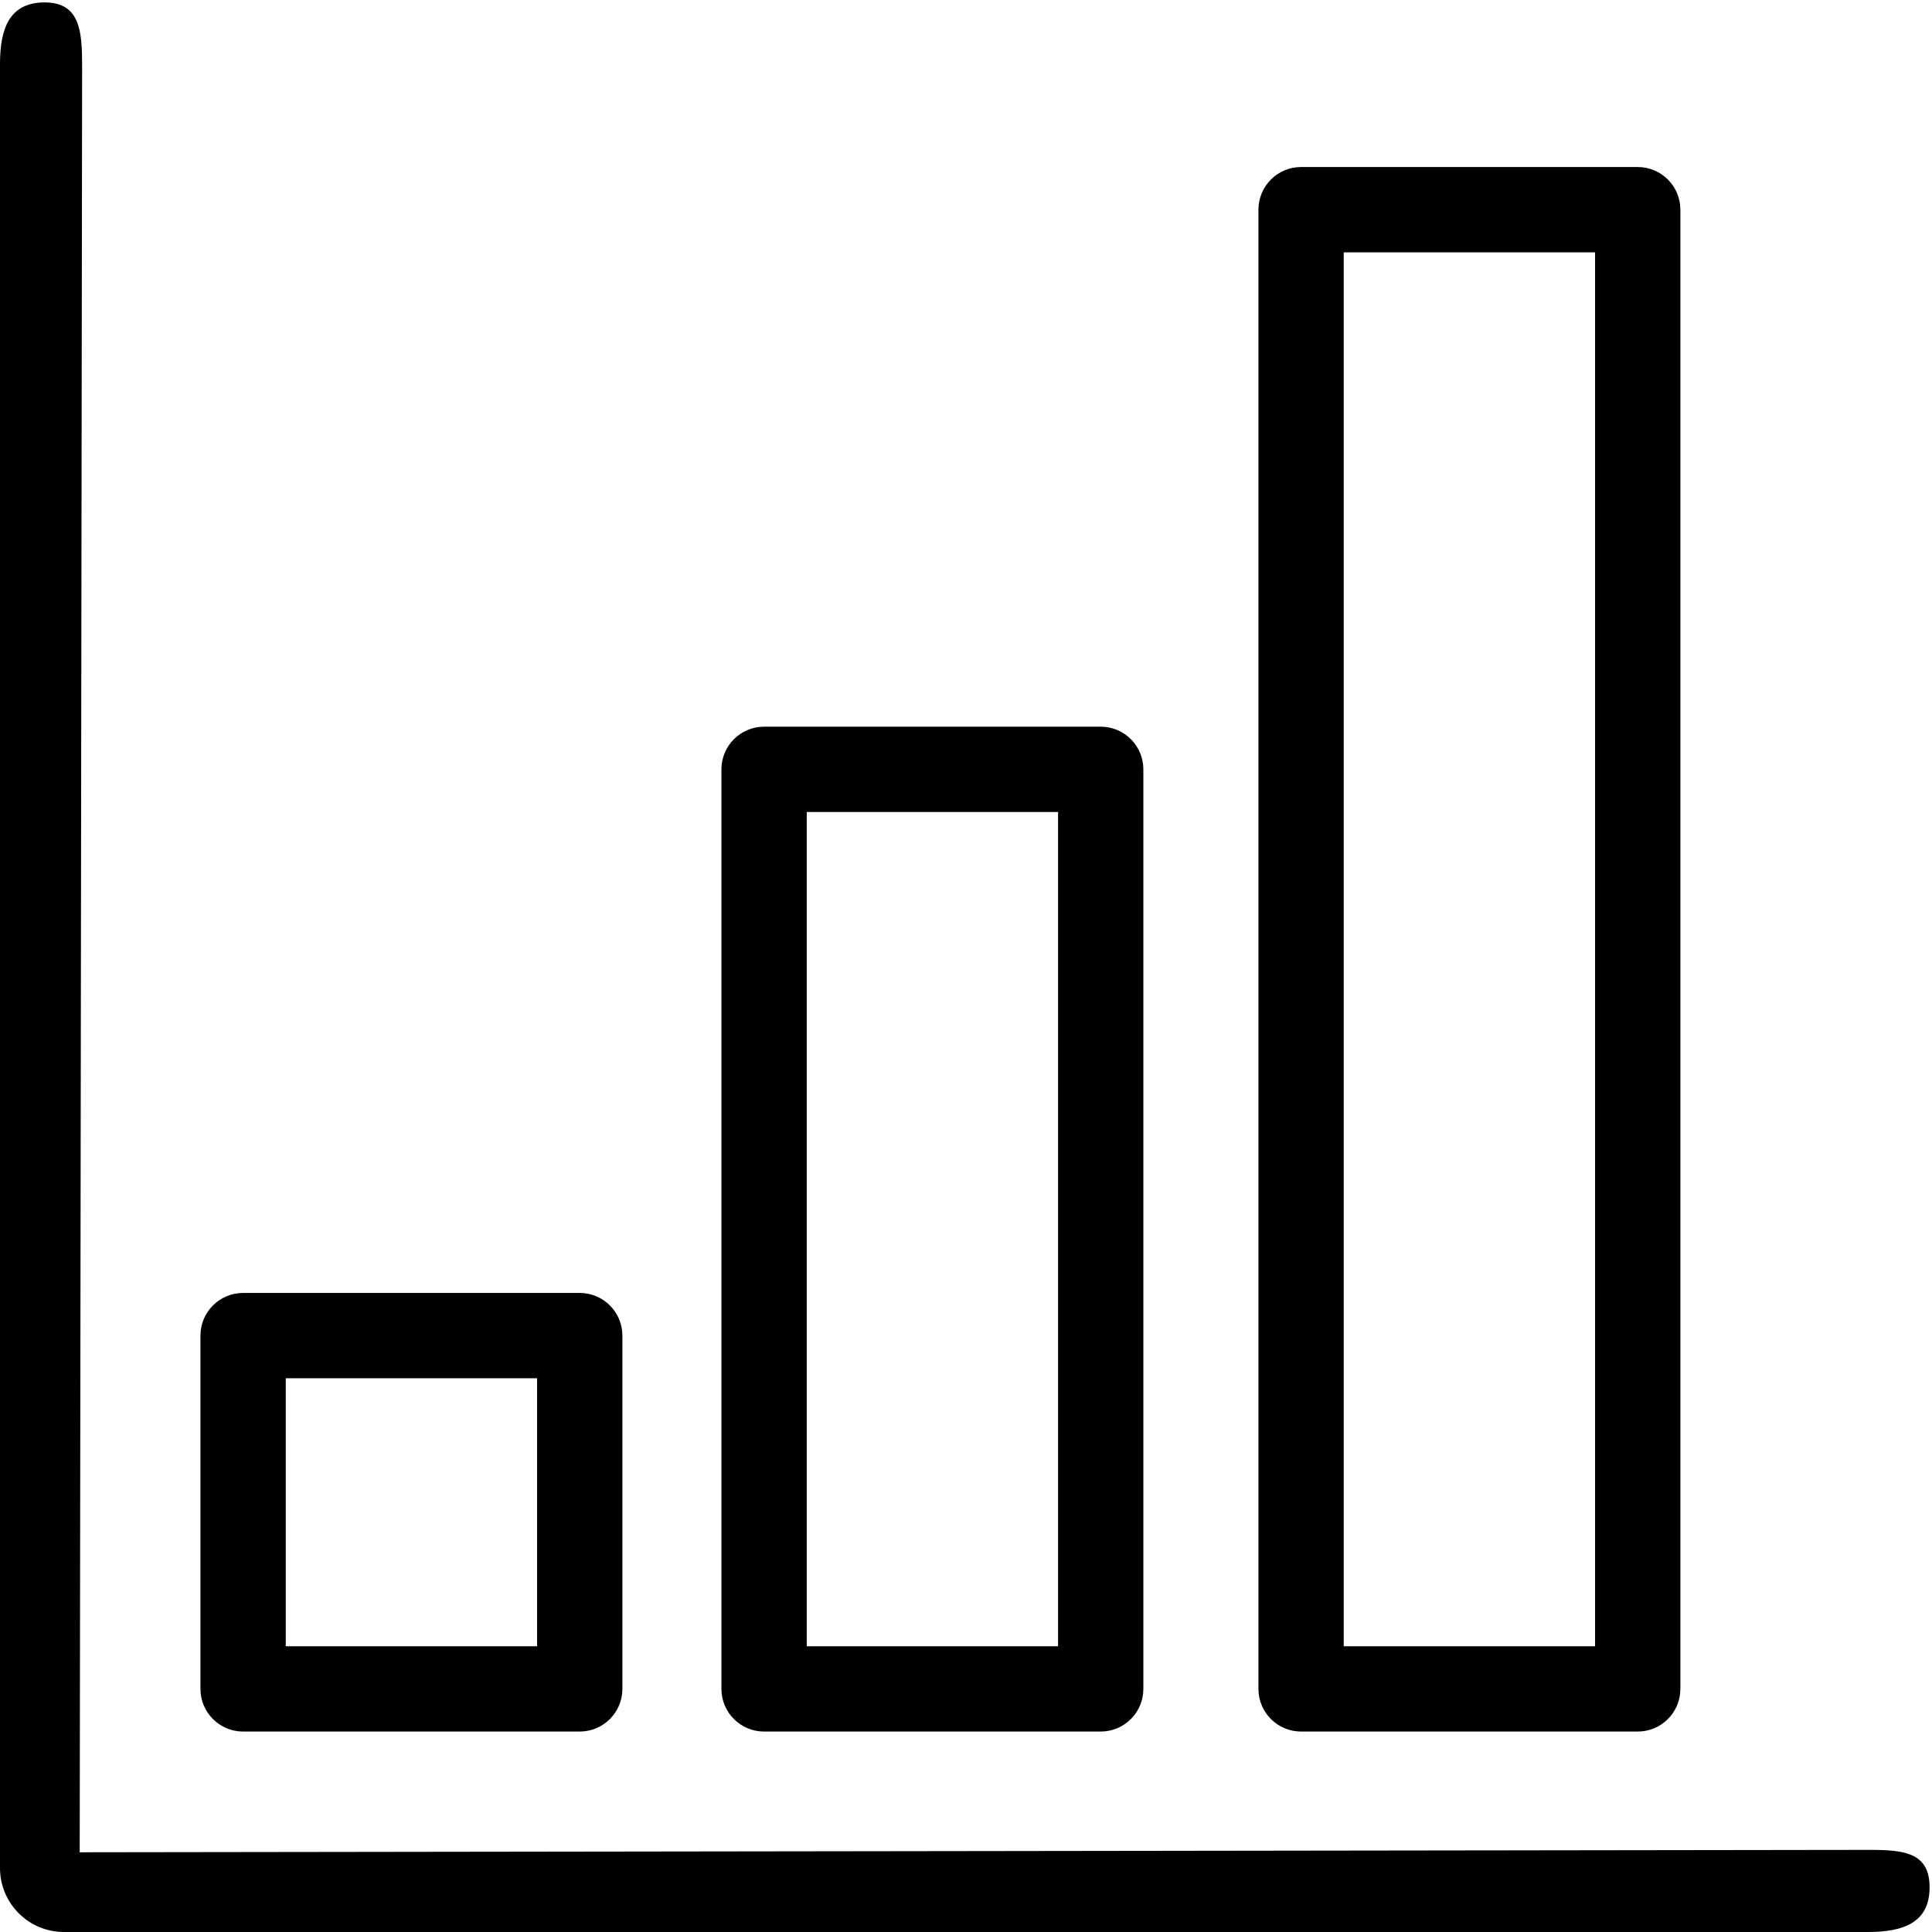
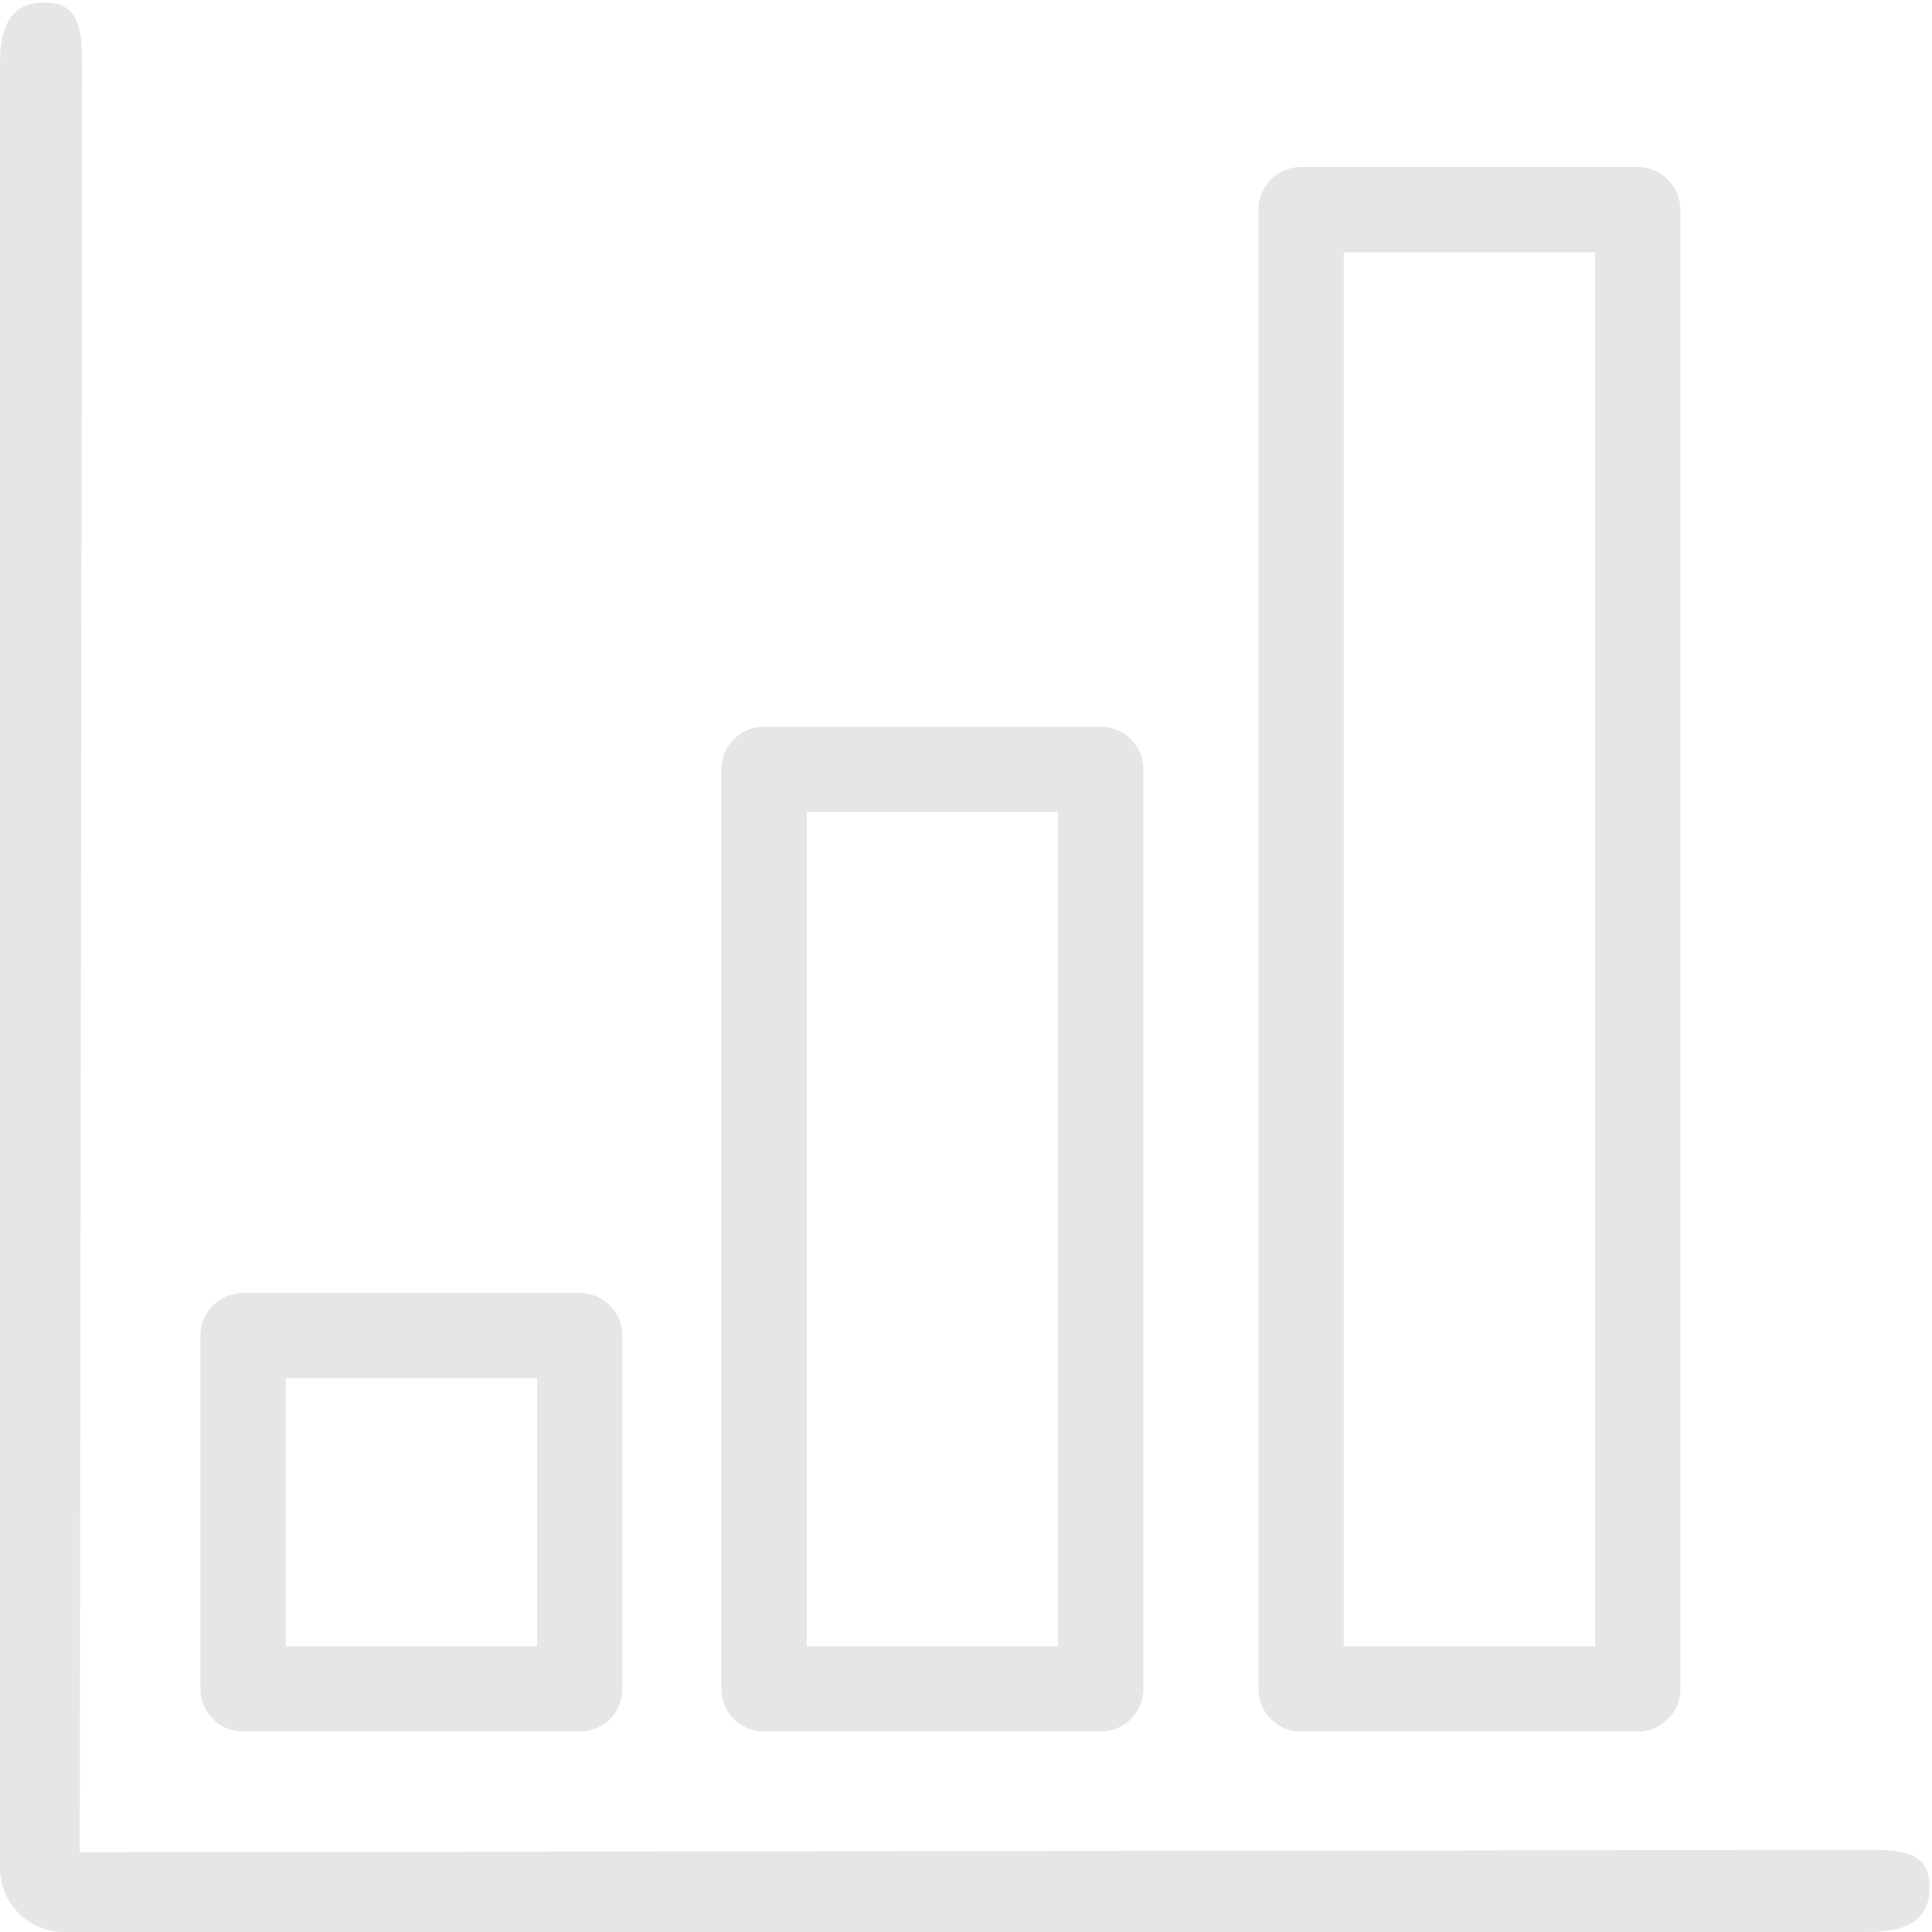
- <svg xmlns="http://www.w3.org/2000/svg" viewBox="0 0 452.979 452.979">
+ <svg xmlns="http://www.w3.org/2000/svg" viewBox="0 0 452.979 452.979" fill="#e6e6e6">
  <path d="M437.979 433.724l-419.29.565.566-418.723c.011-8.284-.495-15-8.78-15C2.193.566 0 6.716 0 15v422.979c0 8.284 6.716 15 15 15h422.979c8.284 0 14.434-2.192 14.434-10.476s-6.15-8.79-14.434-8.78z" />
  <path d="M56.998 405.981h78.927c5.523 0 10-4.477 10-10v-82.833c0-5.523-4.477-10-10-10H56.998c-5.523 0-10 4.477-10 10v82.833c0 5.523 4.477 10 10 10zm10-82.833h58.927v62.833H66.998v-62.833zM179.147 405.981h78.927c5.522 0 10-4.477 10-10v-215.6c0-5.523-4.478-10-10-10h-78.927c-5.523 0-10 4.477-10 10v215.6c0 5.523 4.477 10 10 10zm10-215.599h58.927v195.6h-58.927v-195.6zM305.054 405.981h78.928c5.522 0 10-4.477 10-10V49.161c0-5.523-4.478-10-10-10h-78.928c-5.522 0-10 4.477-10 10v346.82c0 5.523 4.478 10 10 10zm10-346.82h58.928v326.82h-58.928V59.161z" />
</svg>
